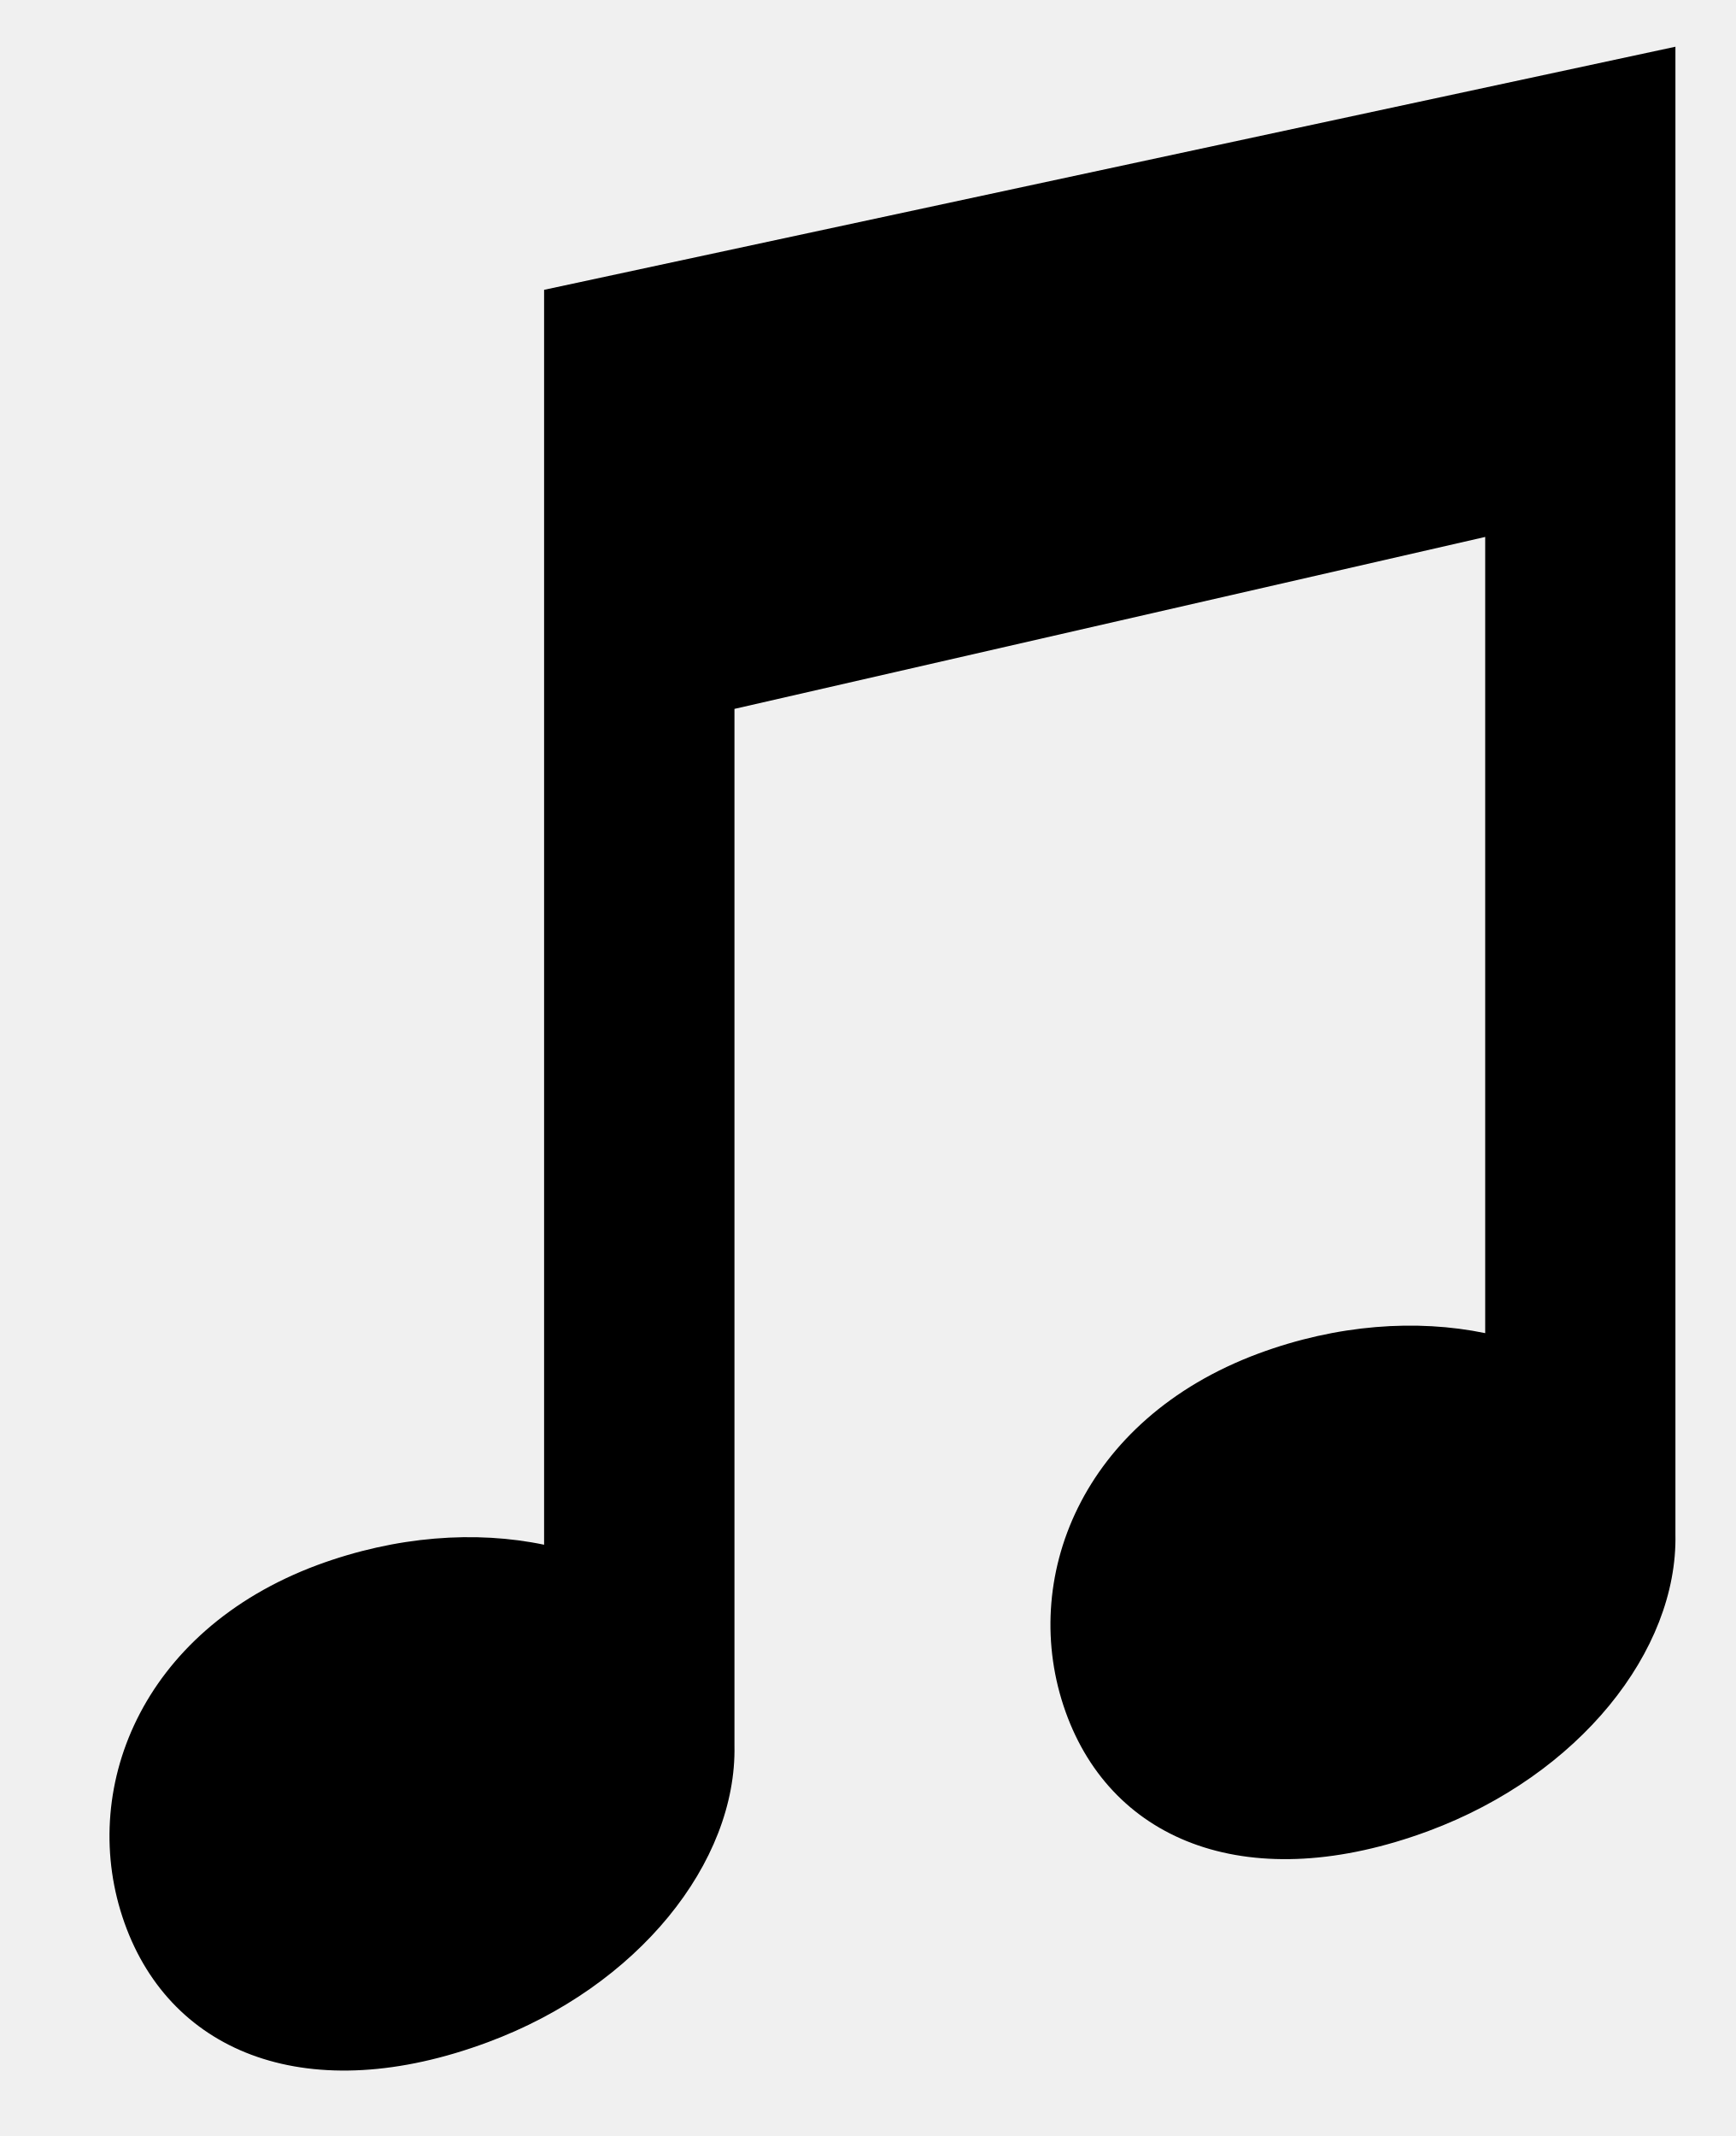
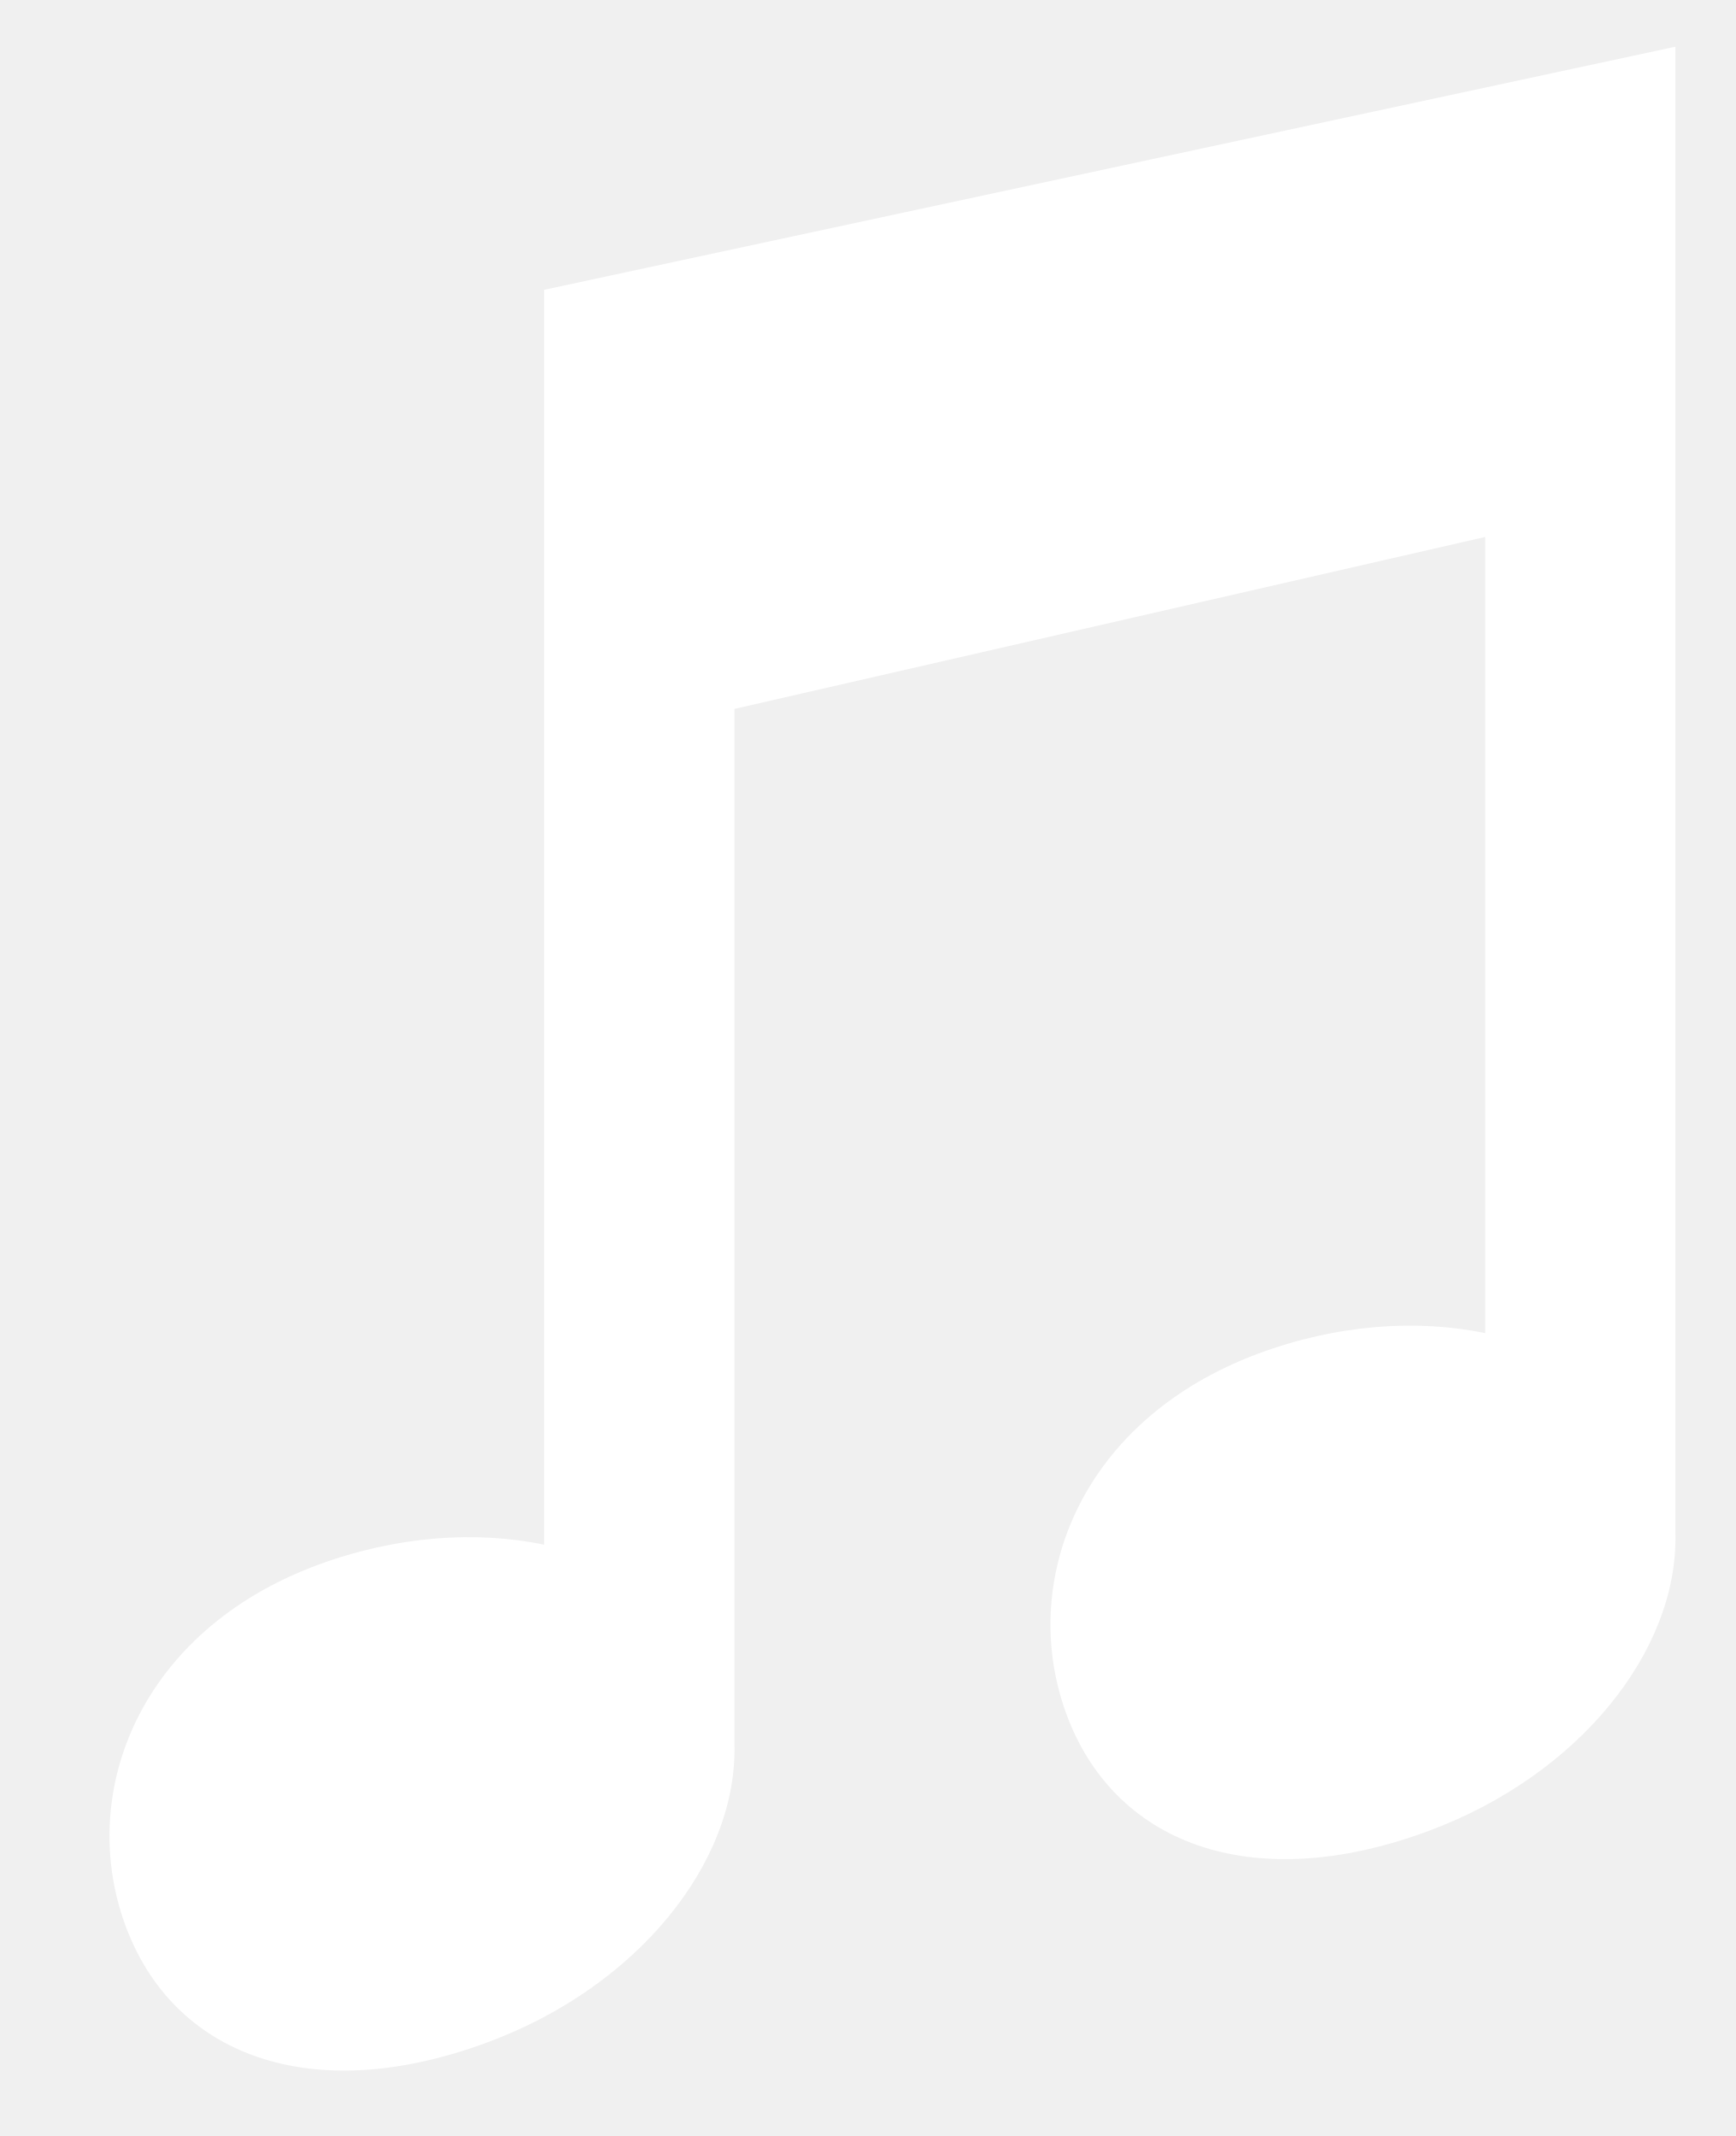
<svg xmlns="http://www.w3.org/2000/svg" width="13px" height="16px" viewBox="0 0 13 16" version="1.1">
  <defs />
  <g id="Symbols" stroke="none" stroke-width="1" fill="none" fill-rule="evenodd">
-     <g id="entypo/music2" transform="translate(-1, 0)" fill="#000000">
+     <g id="entypo/music2" transform="translate(-1, 0)" fill="#ffffff">
      <path d="M5.076,2.171 L5.076,11.571 C4.564,11.464 3.969,11.505 3.378,11.723 C2.05,12.217 1.581,13.418 1.933,14.405 C2.285,15.393 3.325,15.792 4.653,15.298 C5.781,14.88 6.52,13.95 6.502,13.075 L6.502,5.31 L12.126,4.022 L12.126,9.986 C11.613,9.88 11.018,9.92 10.427,10.139 C9.099,10.633 8.63,11.834 8.982,12.821 C9.334,13.809 10.374,14.208 11.702,13.715 C12.83,13.296 13.569,12.366 13.551,11.492 L13.551,0.35 L5.076,2.171 L5.076,2.171 Z" id="Shape" />
    </g>
  </g>
</svg>
